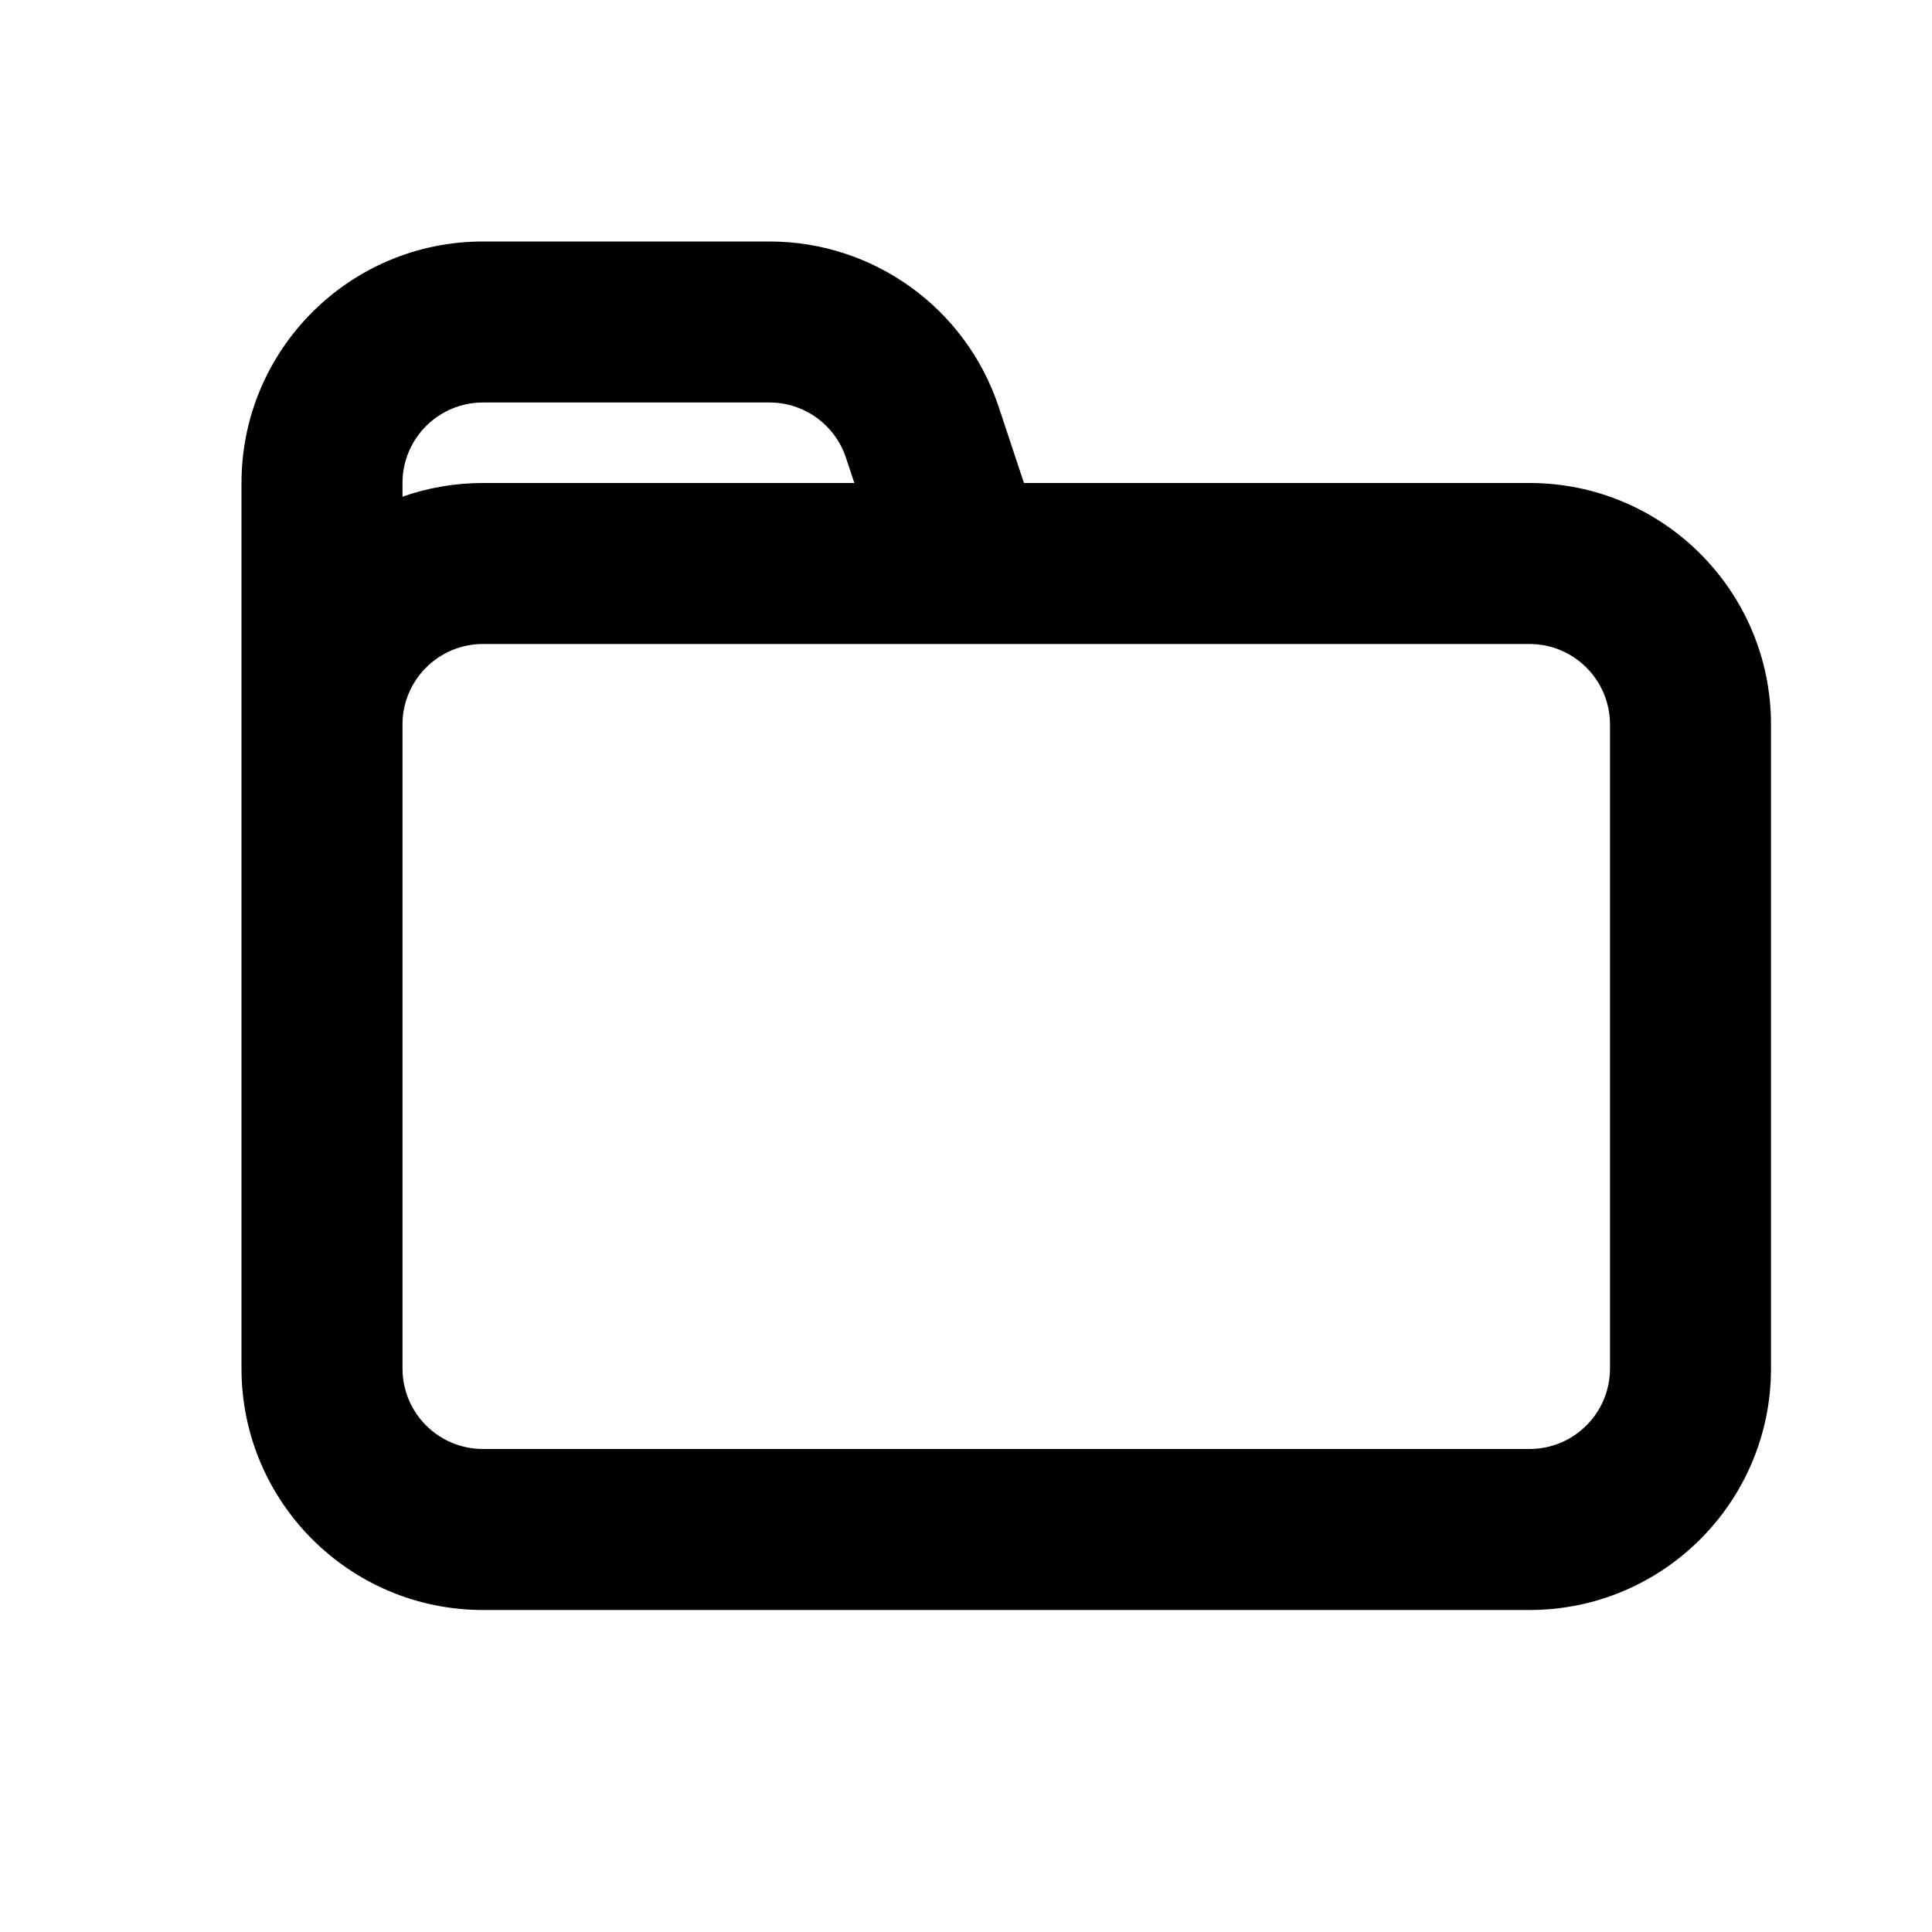
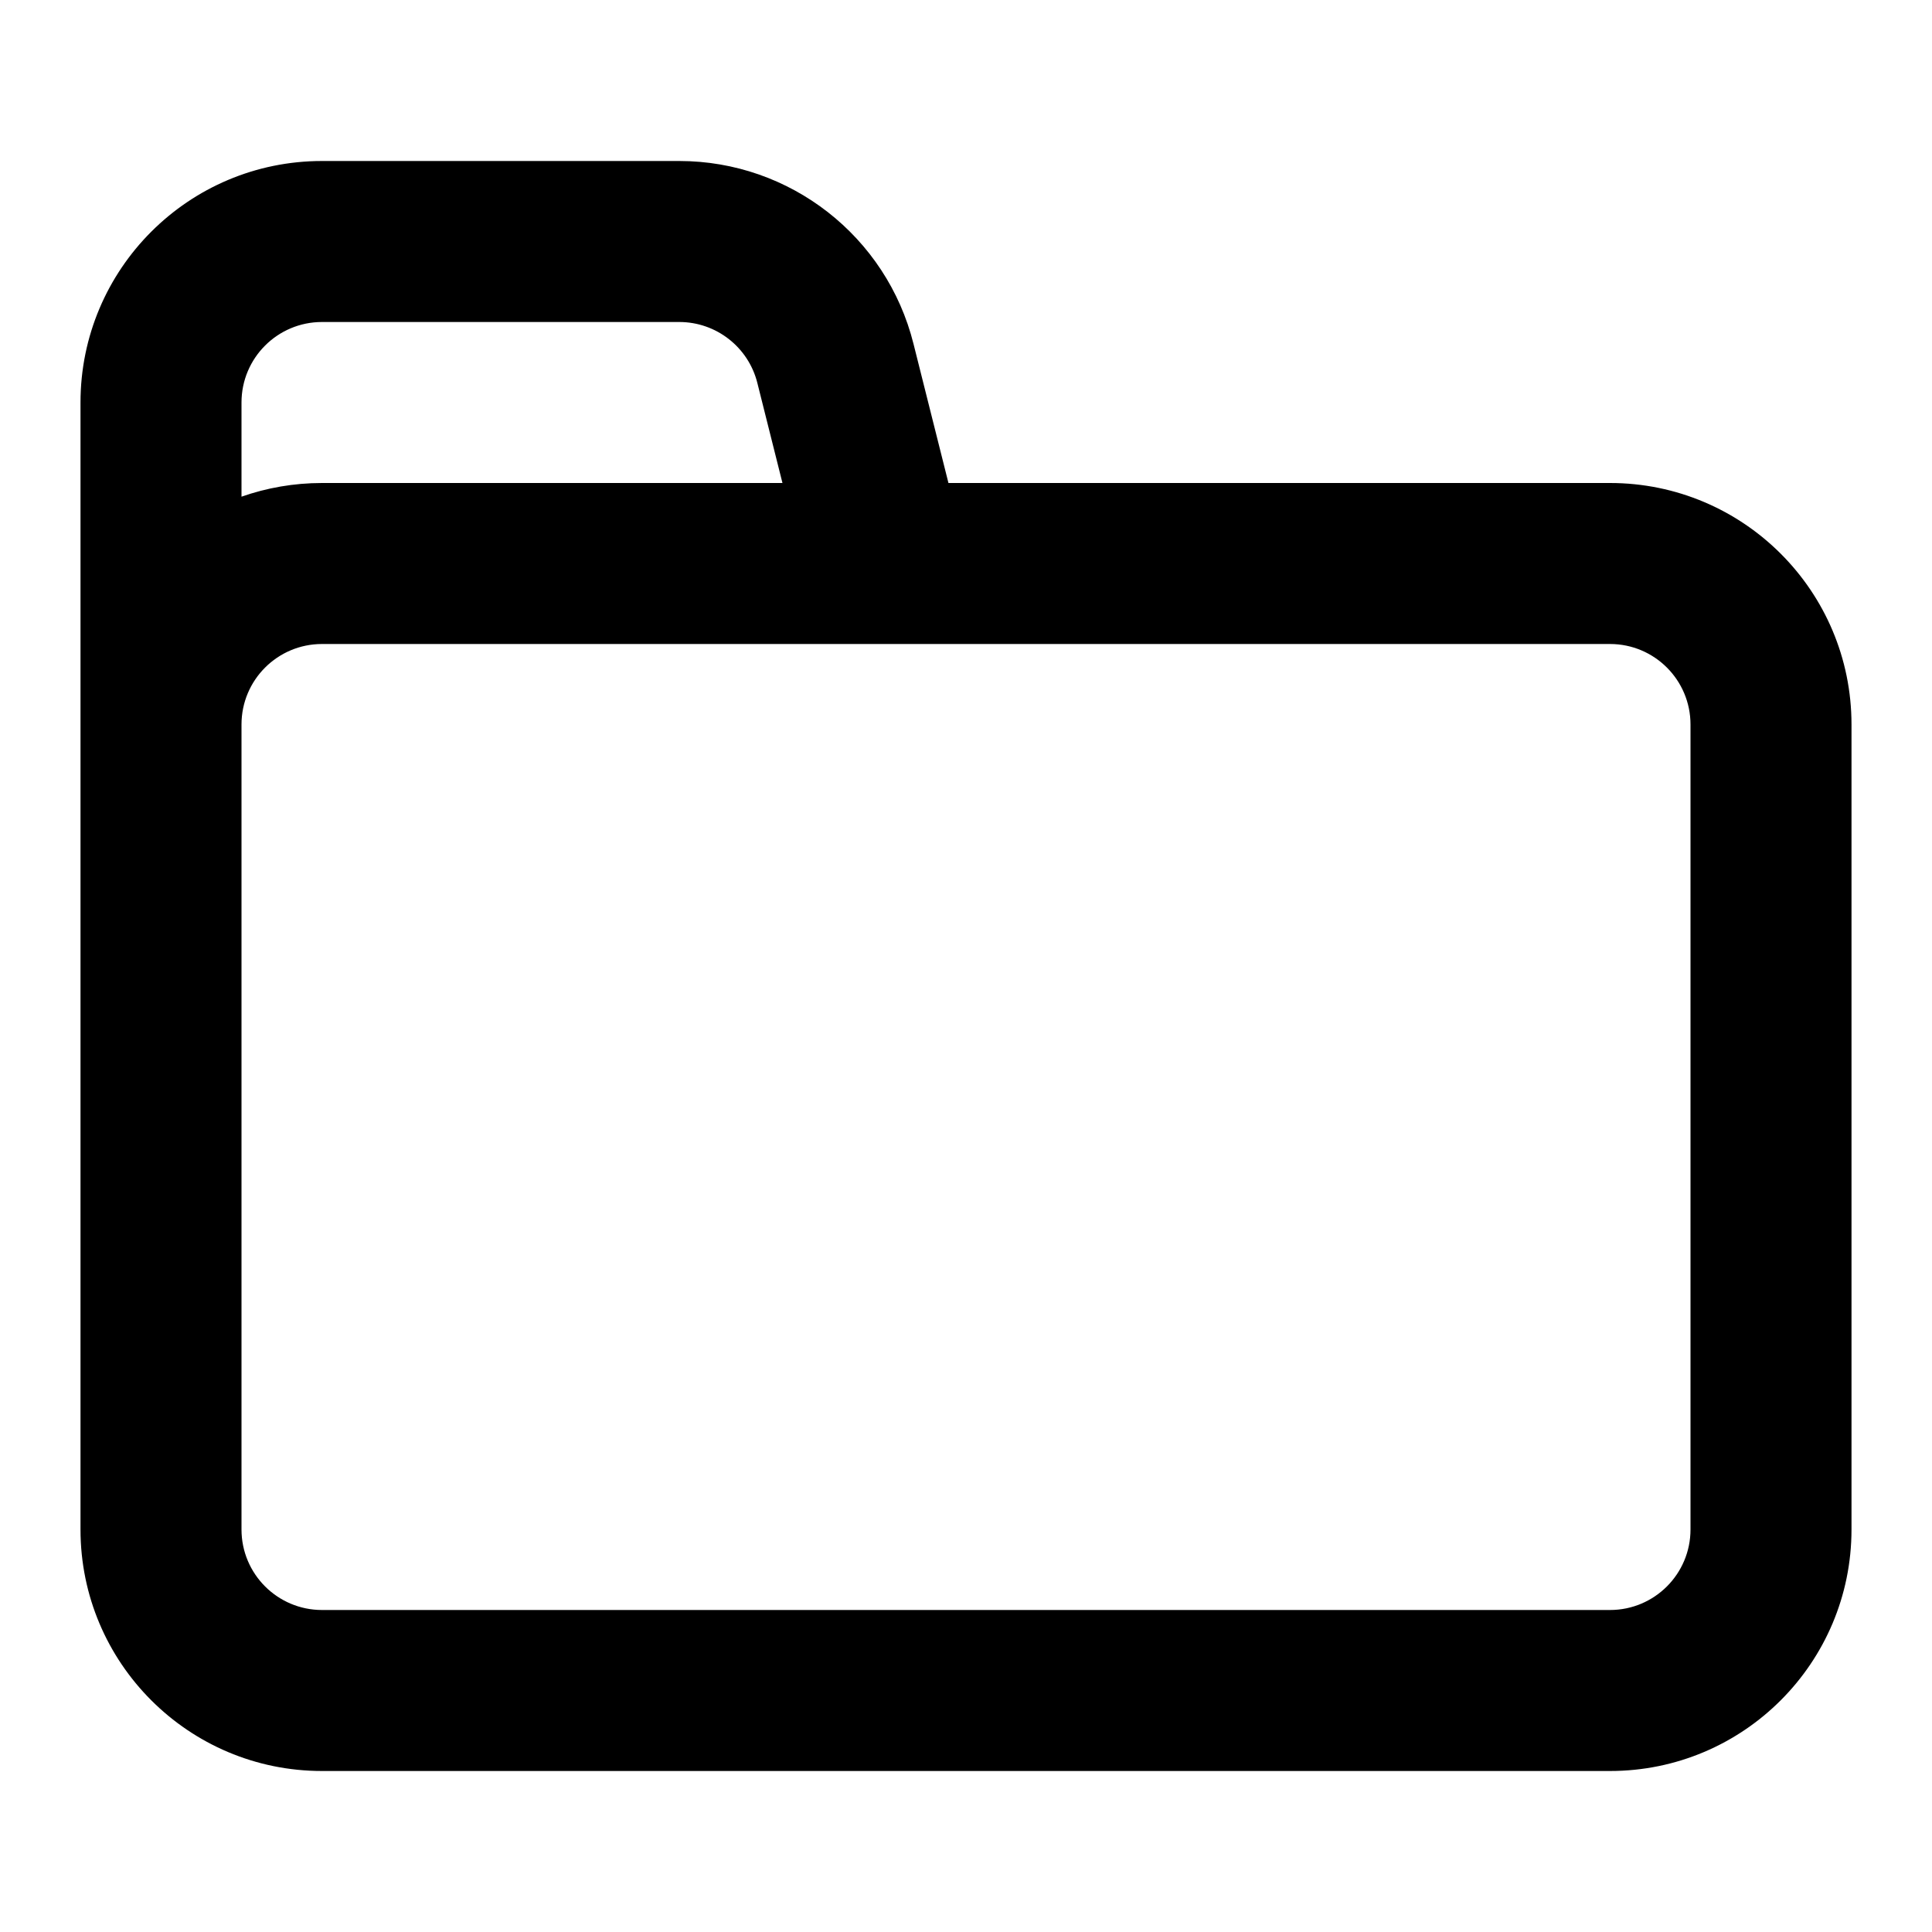
<svg xmlns="http://www.w3.org/2000/svg" width="24" height="24" fill="none">
-   <path fill-rule="evenodd" clip-rule="evenodd" d="M3 6a3 3 0 0 1 3-3h3.558a3 3 0 0 1 2.847 2.051L12.72 6H19a3 3 0 0 1 3 3v8a3 3 0 0 1-3 3H6a3 3 0 0 1-3-3V6zm2 3v8a1 1 0 0 0 1 1h13a1 1 0 0 0 1-1V9a1 1 0 0 0-1-1H6a1 1 0 0 0-1 1zm5.613-3H6c-.35 0-.687.06-1 .17V6a1 1 0 0 1 1-1h3.558a1 1 0 0 1 .95.684l.105.316z" fill="#000" />
+   <path fill-rule="evenodd" clip-rule="evenodd" d="M1 5a3 3 0 0 1 3-3h4.438a3 3 0 0 1 2.91 2.272L11.782 6H20a3 3 0 0 1 3 3v10a3 3 0 0 1-3 3H4a3 3 0 0 1-3-3V5zm2 4v10a1 1 0 0 0 1 1h16a1 1 0 0 0 1-1V9a1 1 0 0 0-1-1H4a1 1 0 0 0-1 1zm6.72-3H4c-.35 0-.687.06-1 .17V5a1 1 0 0 1 1-1h4.438a1 1 0 0 1 .97.757L9.72 6z" fill="#000" />
</svg>
